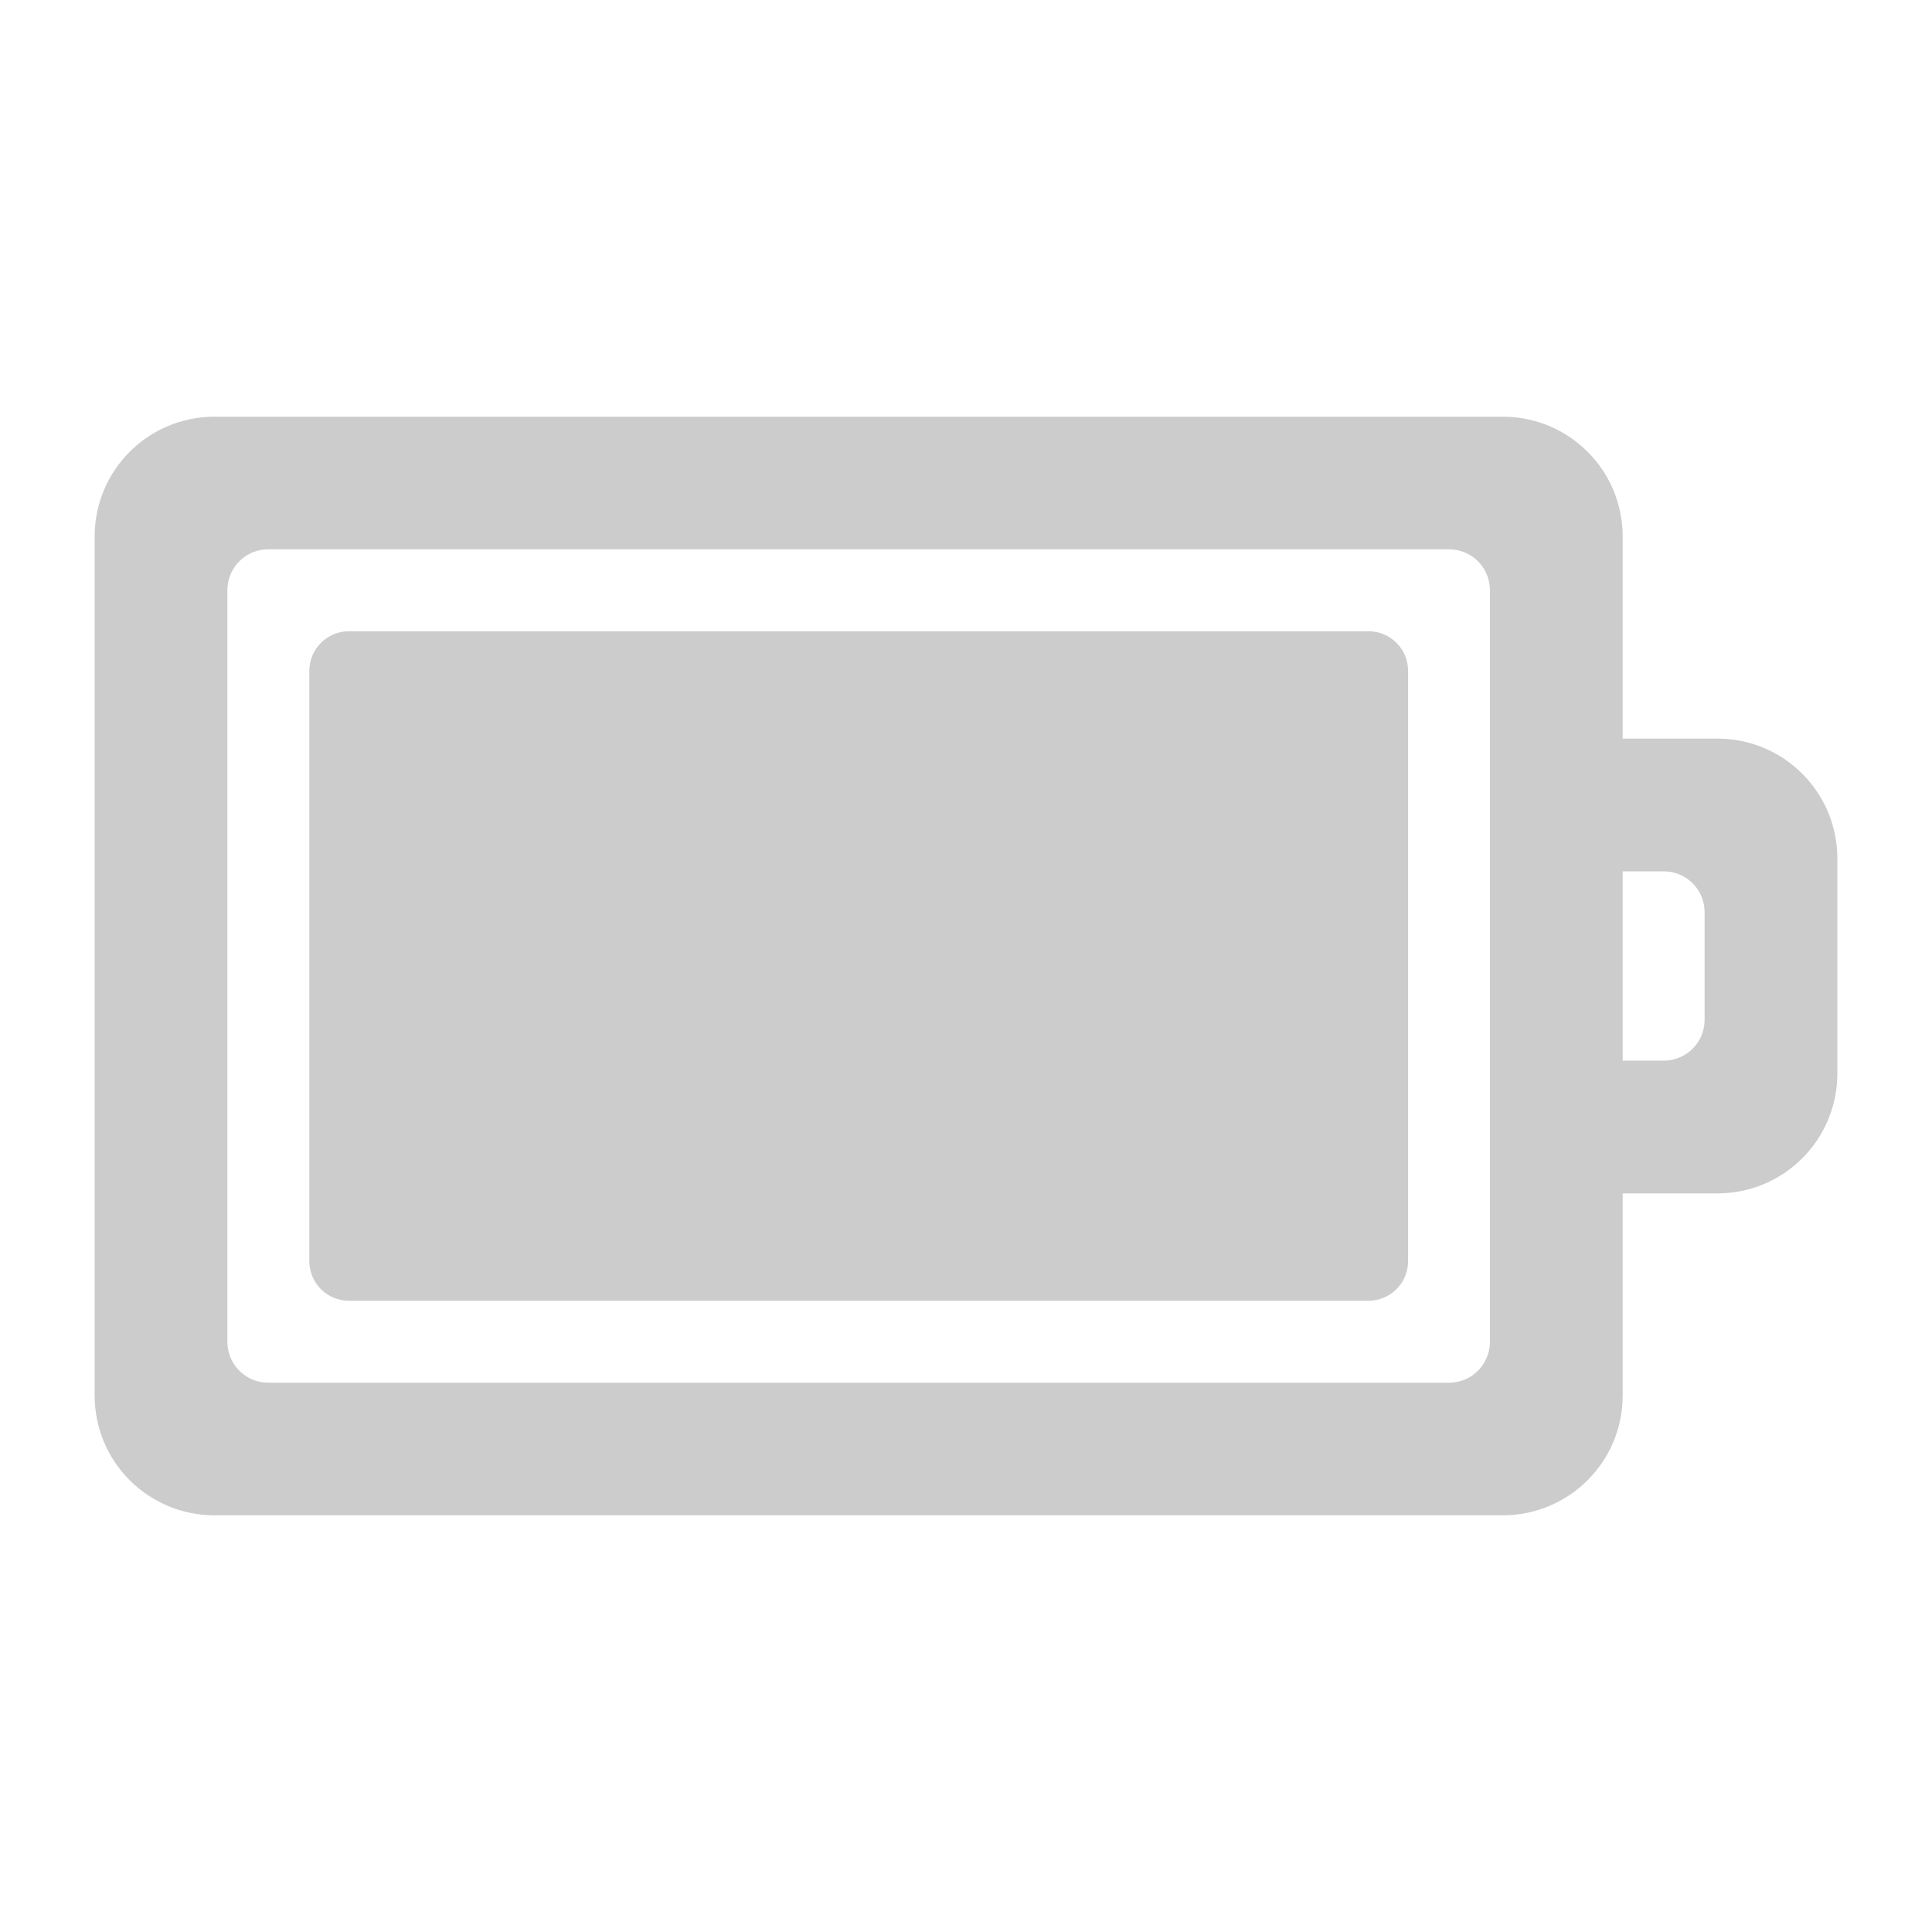
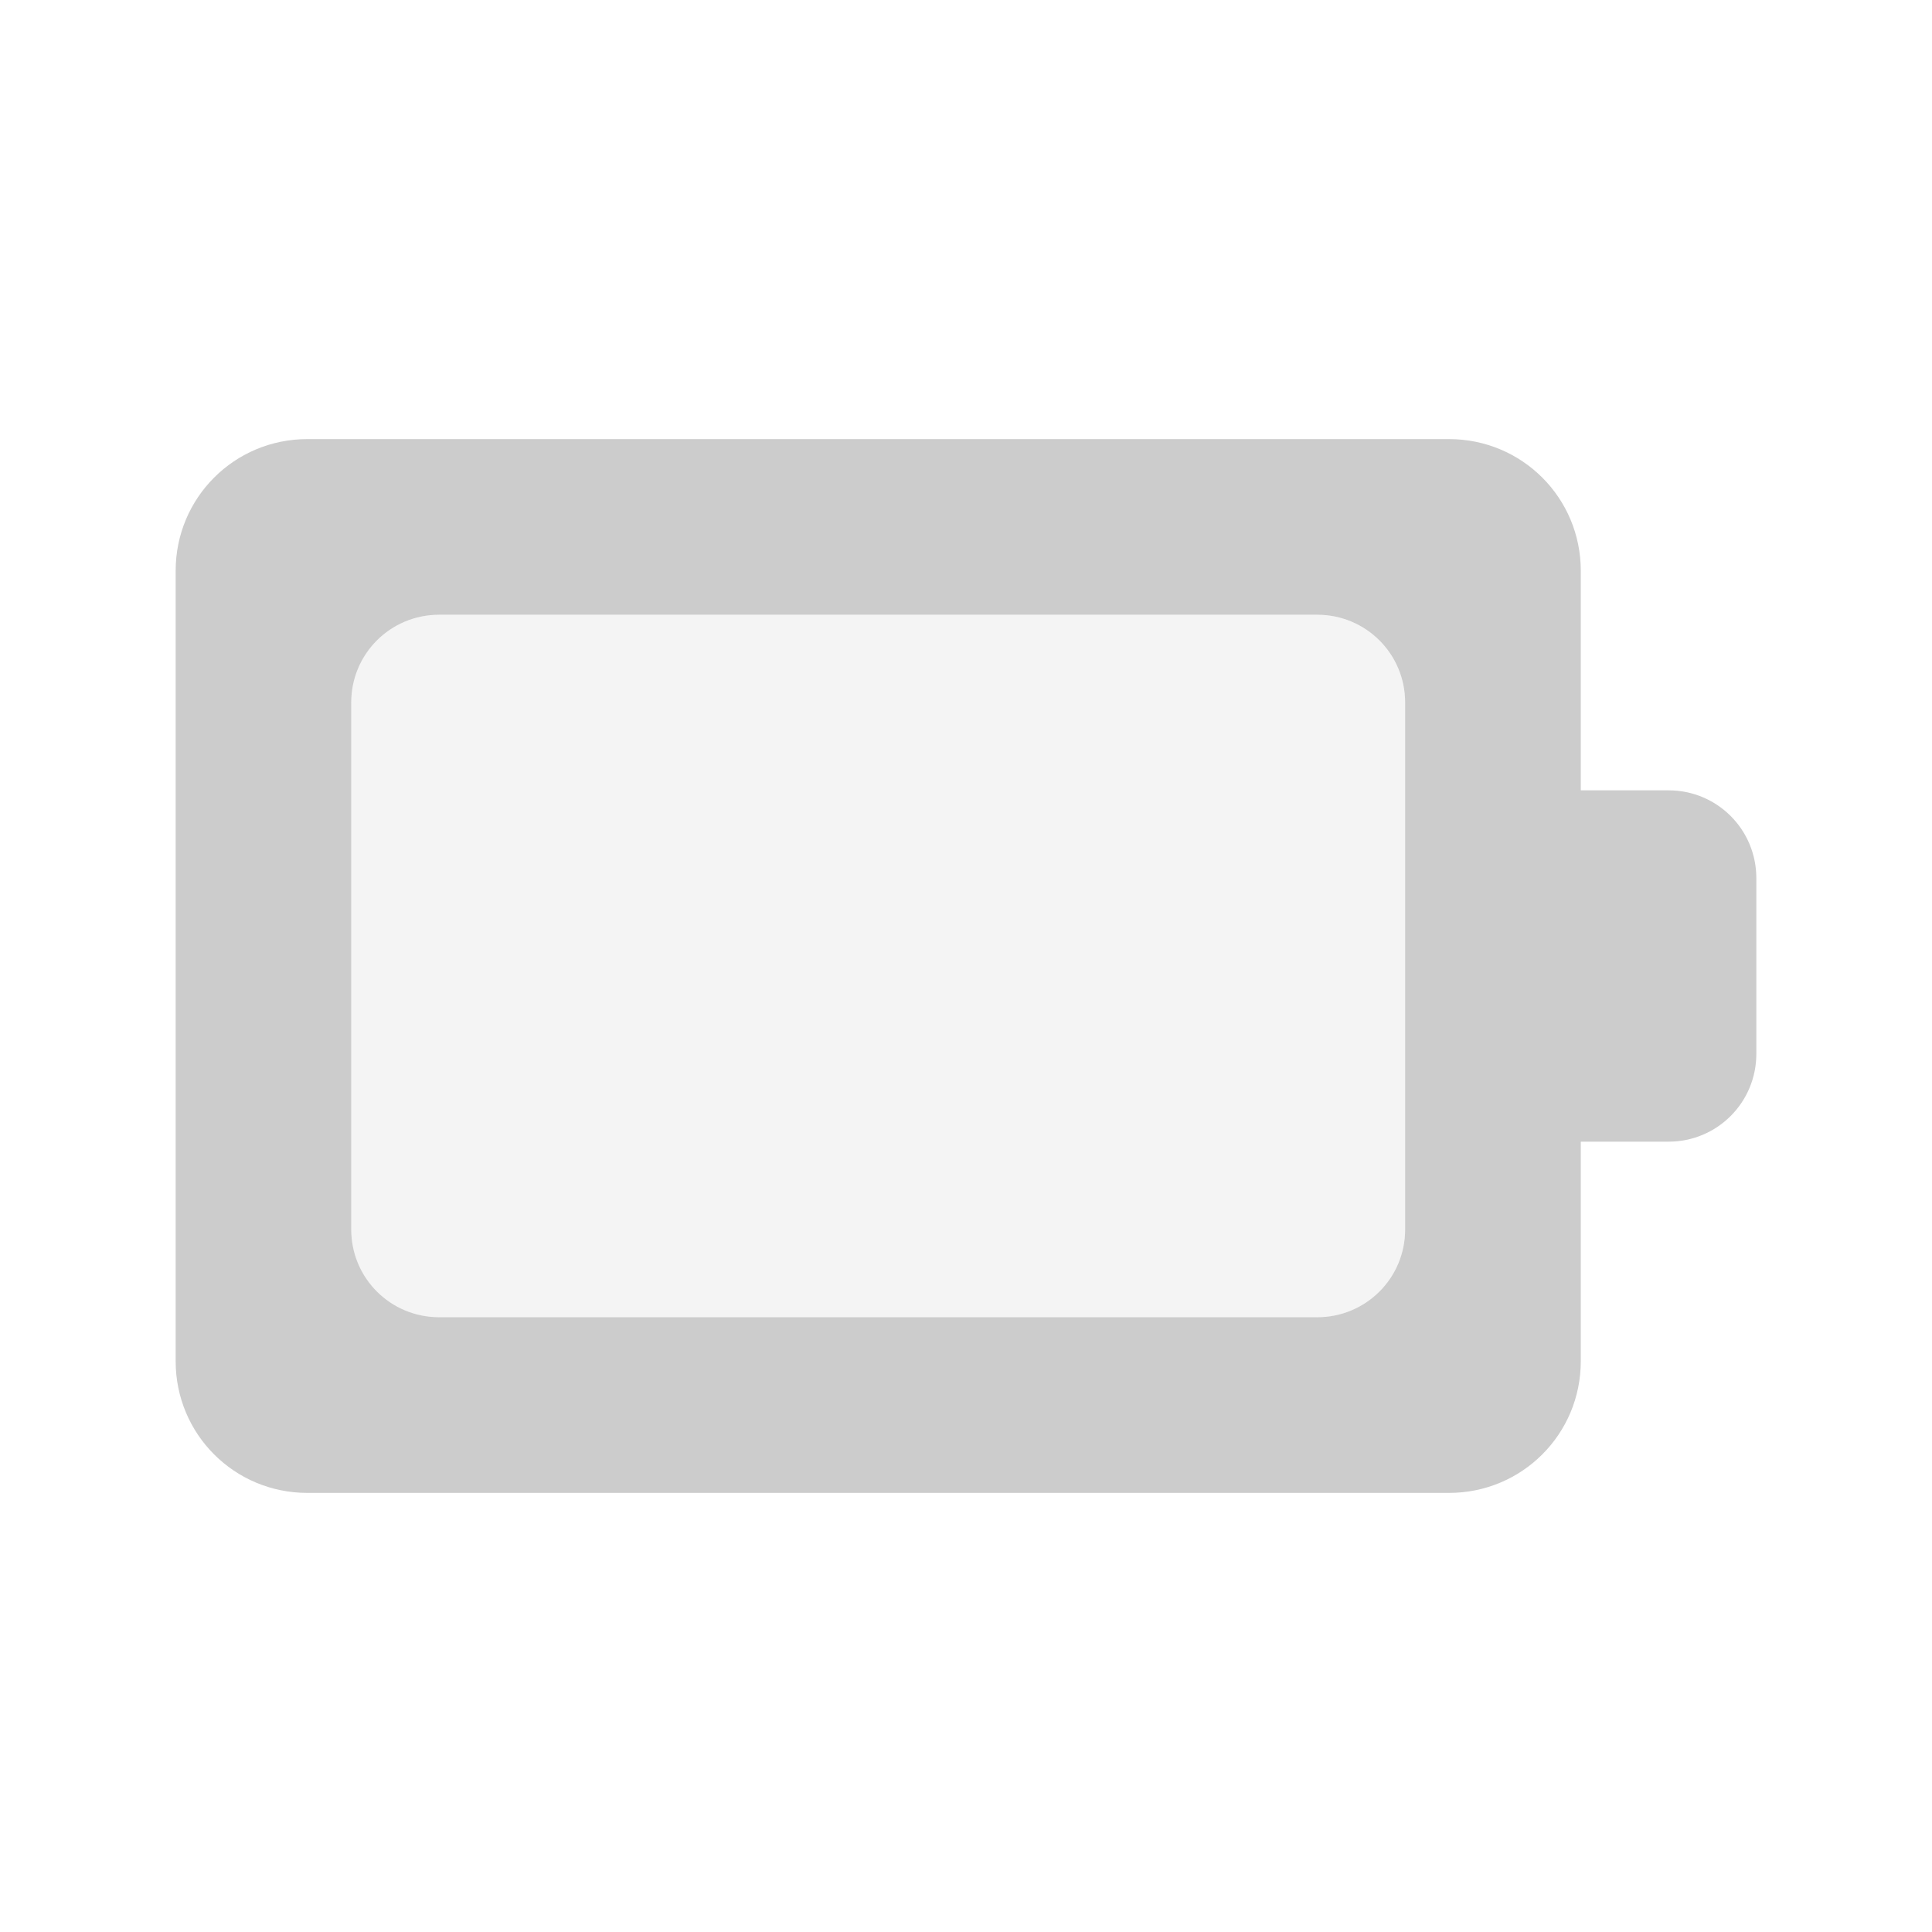
- <svg xmlns="http://www.w3.org/2000/svg" width="76pt" height="76pt" viewBox="0 0 76 76" version="1.1" id="svg73">
-   <defs id="defs82" />
-   <g id="surface1" style="stroke:#cccccc">
-     <path style="stroke:#cccccc;fill-rule:nonzero;fill:rgb(80%, 80%, 80%);fill-opacity:1" d="M 54.891 26.391 L 54.891 49.609 C 54.891 50.195 54.418 50.668 53.832 50.668 L 13.723 50.668 C 13.141 50.668 12.668 50.195 12.668 49.609 L 12.668 26.391 C 12.668 25.805 13.141 25.332 13.723 25.332 L 53.832 25.332 C 54.418 25.332 54.891 25.805 54.891 26.391 Z M 54.891 26.391 " id="path76" />
-     <path style="stroke:#cccccc;fill-rule:nonzero;fill:rgb(80%, 80%, 80%);fill-opacity:1" d="M 71.777 33.777 C 71.777 31.438 69.895 29.555 67.555 29.555 L 63.332 29.555 L 63.332 21.109 C 63.332 18.773 61.449 16.891 59.109 16.891 L 8.445 16.891 C 6.105 16.891 4.223 18.773 4.223 21.109 L 4.223 54.891 C 4.223 57.227 6.105 59.109 8.445 59.109 L 59.109 59.109 C 61.449 59.109 63.332 57.227 63.332 54.891 L 63.332 46.445 L 67.555 46.445 C 69.895 46.445 71.777 44.562 71.777 42.223 Z M 67.555 35.891 L 67.555 40.109 C 67.555 41.281 66.613 42.223 65.445 42.223 L 63.332 42.223 L 63.332 33.777 L 65.445 33.777 C 66.613 33.777 67.555 34.719 67.555 35.891 Z M 59.109 23.223 L 59.109 52.777 C 59.109 53.949 58.168 54.891 57 54.891 L 10.555 54.891 C 9.387 54.891 8.445 53.949 8.445 52.777 L 8.445 23.223 C 8.445 22.051 9.387 21.109 10.555 21.109 L 57 21.109 C 58.168 21.109 59.109 22.051 59.109 23.223 Z M 59.109 23.223 " id="path78" />
-   </g>
+ <svg xmlns="http://www.w3.org/2000/svg" width="76pt" height="76pt" viewBox="0 0 76 76" version="1.1" id="svg243">
+   <defs id="defs245">
+     <linearGradient id="linear0" gradientUnits="userSpaceOnUse" x1="67" y1="5" x2="67" y2="17" gradientTransform="matrix(3.454545,0,0,3.454545,-207.2727,0)">
+       <stop offset="0" style="stop-color:rgb(0%,0%,0%);stop-opacity:0.863;" id="stop248" />
+       <stop offset="1" style="stop-color:rgb(0%,0%,0%);stop-opacity:0.471;" id="stop250" />
+     </linearGradient>
+   </defs>
+   <path id="path253" d="m 17.273,24.184 c -1.914,0 -3.457,1.539 -3.457,3.453 l 0,20.727 c 0,1.914 1.543,3.453 3.457,3.453 l 34.543,0 c 1.914,0 3.457,-1.539 3.457,-3.453 l 0,-20.727 c 0,-1.914 -1.543,-3.453 -3.457,-3.453 z m 0,0" style="fill:#cccccc;fill-opacity:0.2;fill-rule:nonzero;stroke:none" />
+   <path id="path257" d="m 12.09,17.273 c -2.871,0 -5.18,2.309 -5.18,5.18 l 0,31.094 c 0,2.871 2.309,5.18 5.18,5.18 l 44.91,0 c 2.871,0 5.184,-2.309 5.184,-5.18 l 0,-8.637 3.453,0 c 1.914,0 3.453,-1.543 3.453,-3.457 l 0,-6.906 c 0,-1.914 -1.539,-3.457 -3.453,-3.457 l -3.453,0 0,-8.637 c 0,-2.871 -2.312,-5.18 -5.184,-5.18 z m 5.184,6.91 34.543,0 c 1.914,0 3.457,1.539 3.457,3.453 l 0,20.727 c 0,1.914 -1.543,3.453 -3.457,3.453 l -34.543,0 c -1.914,0 -3.457,-1.539 -3.457,-3.453 l 0,-20.727 c 0,-1.914 1.543,-3.453 3.457,-3.453 z m 0,0" style="fill:#cccccc;fill-rule:nonzero;stroke:none" />
</svg>
